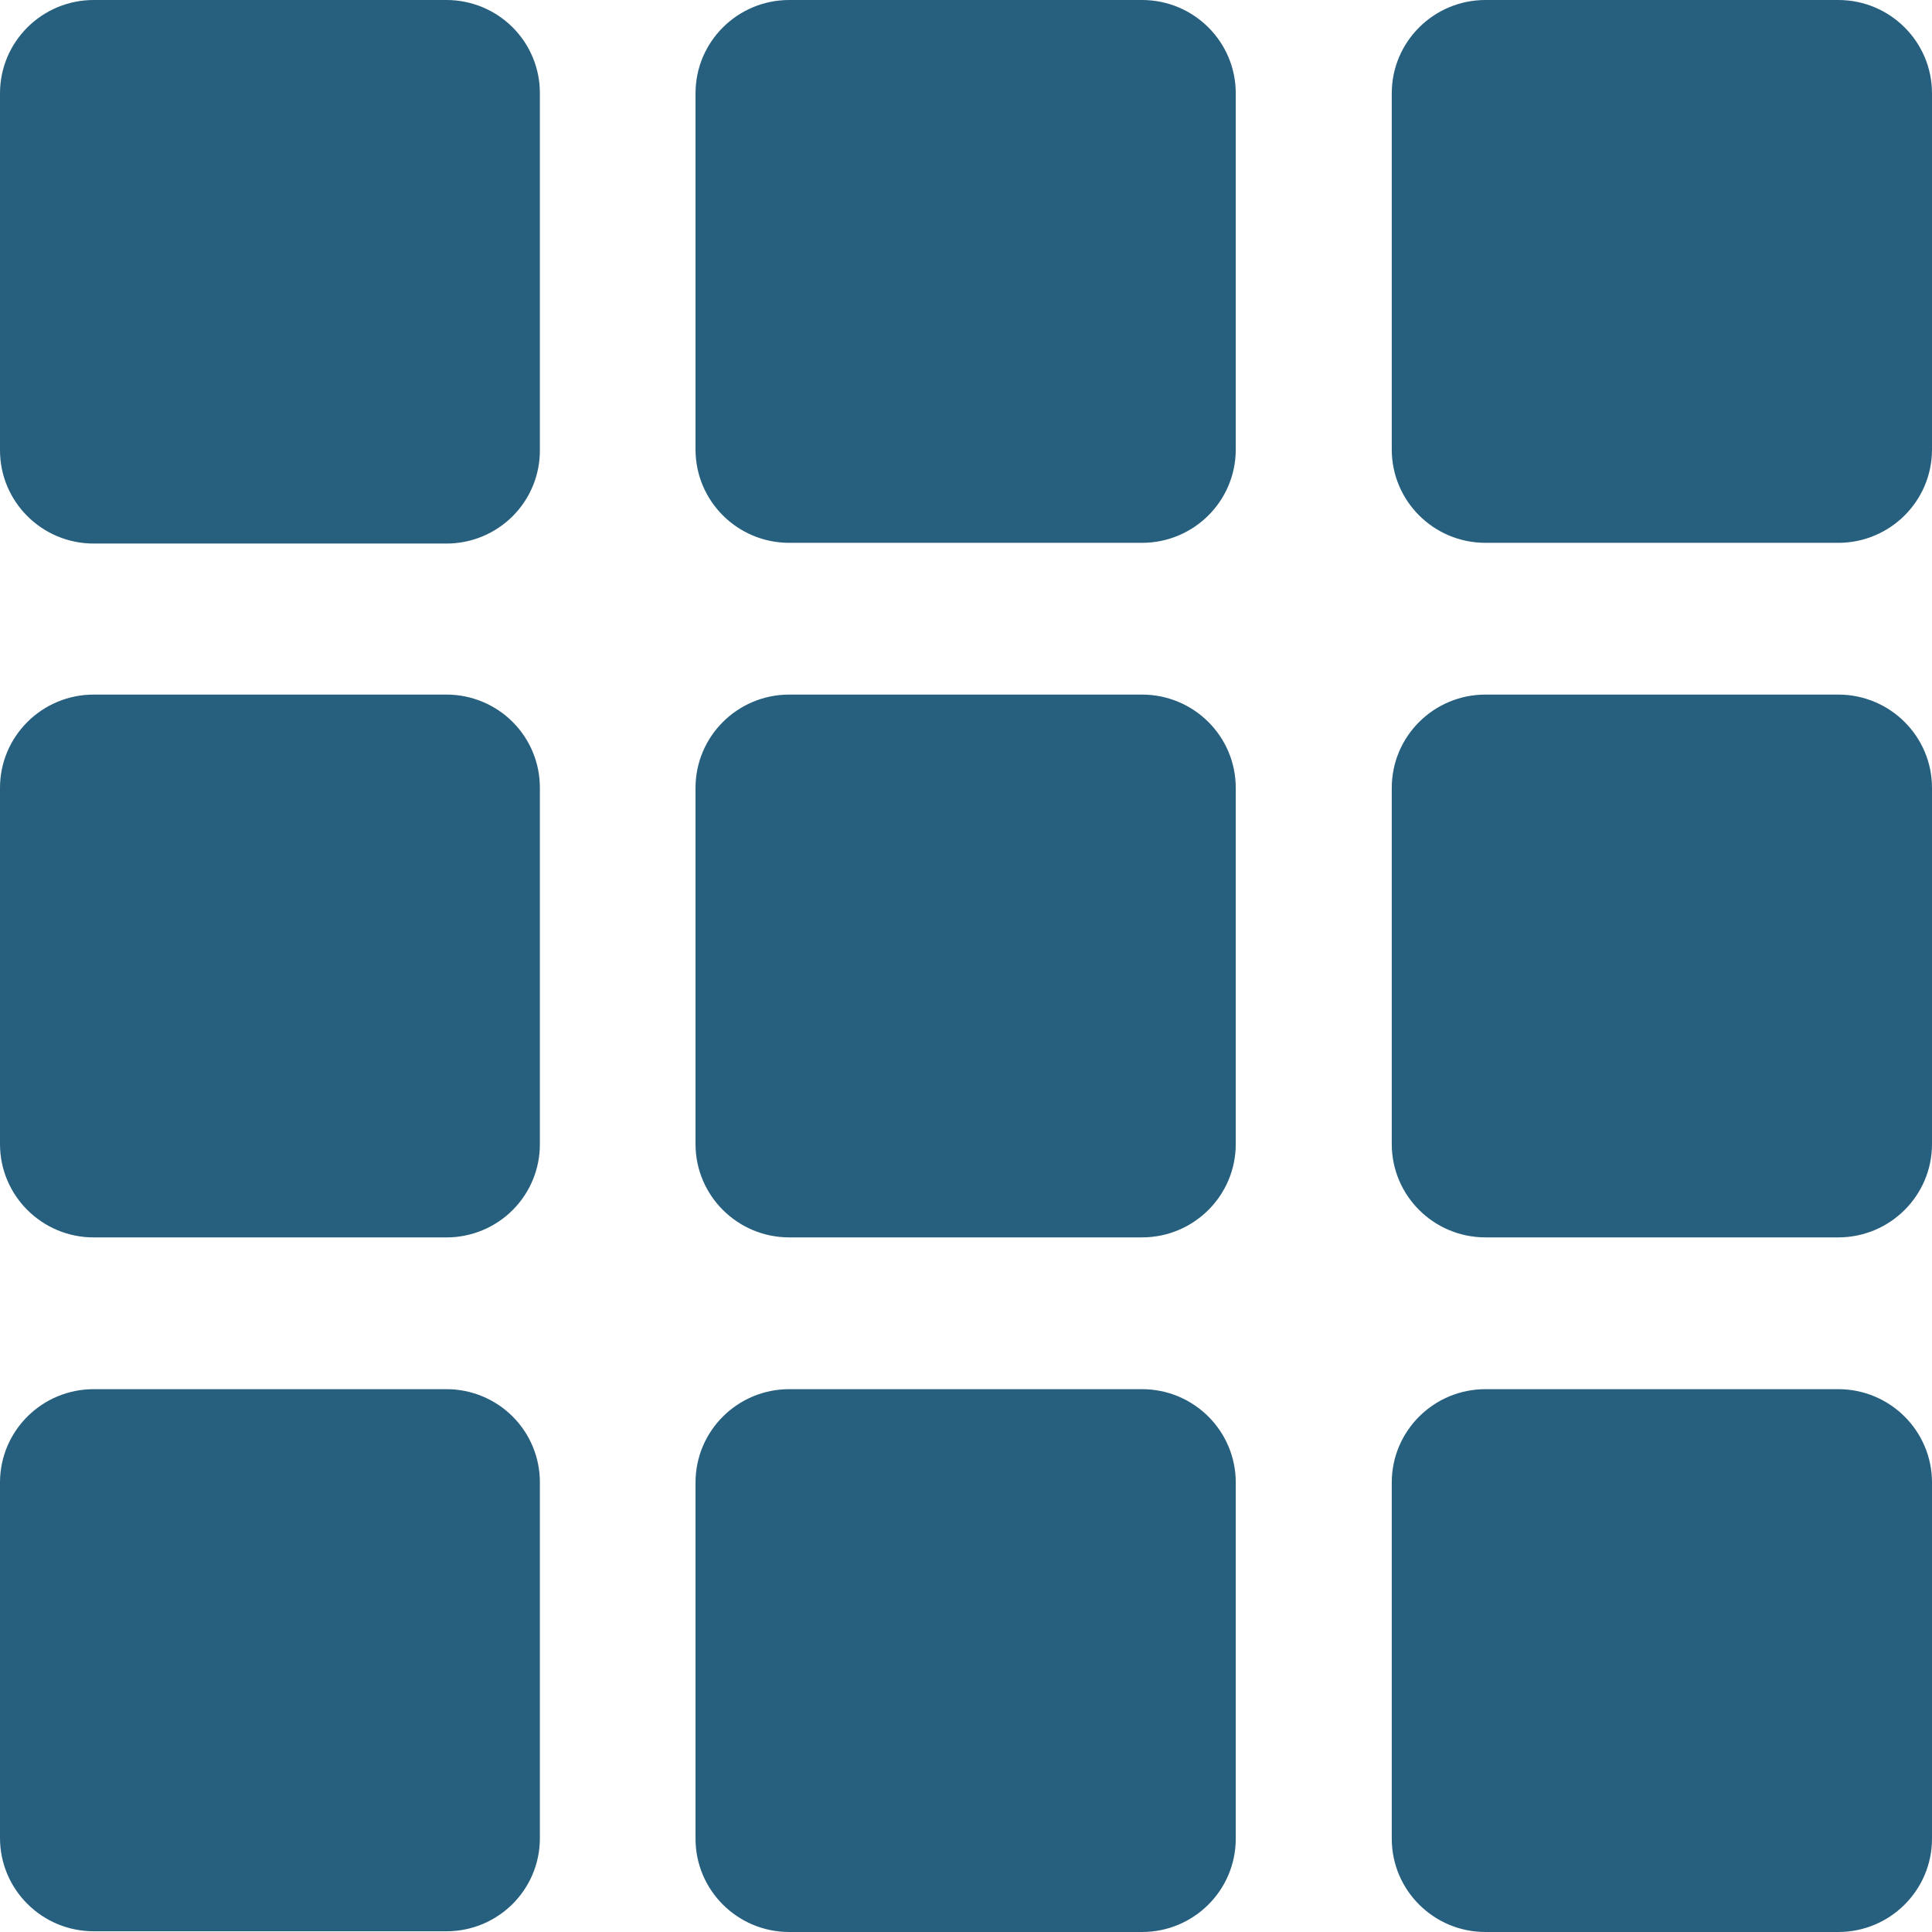
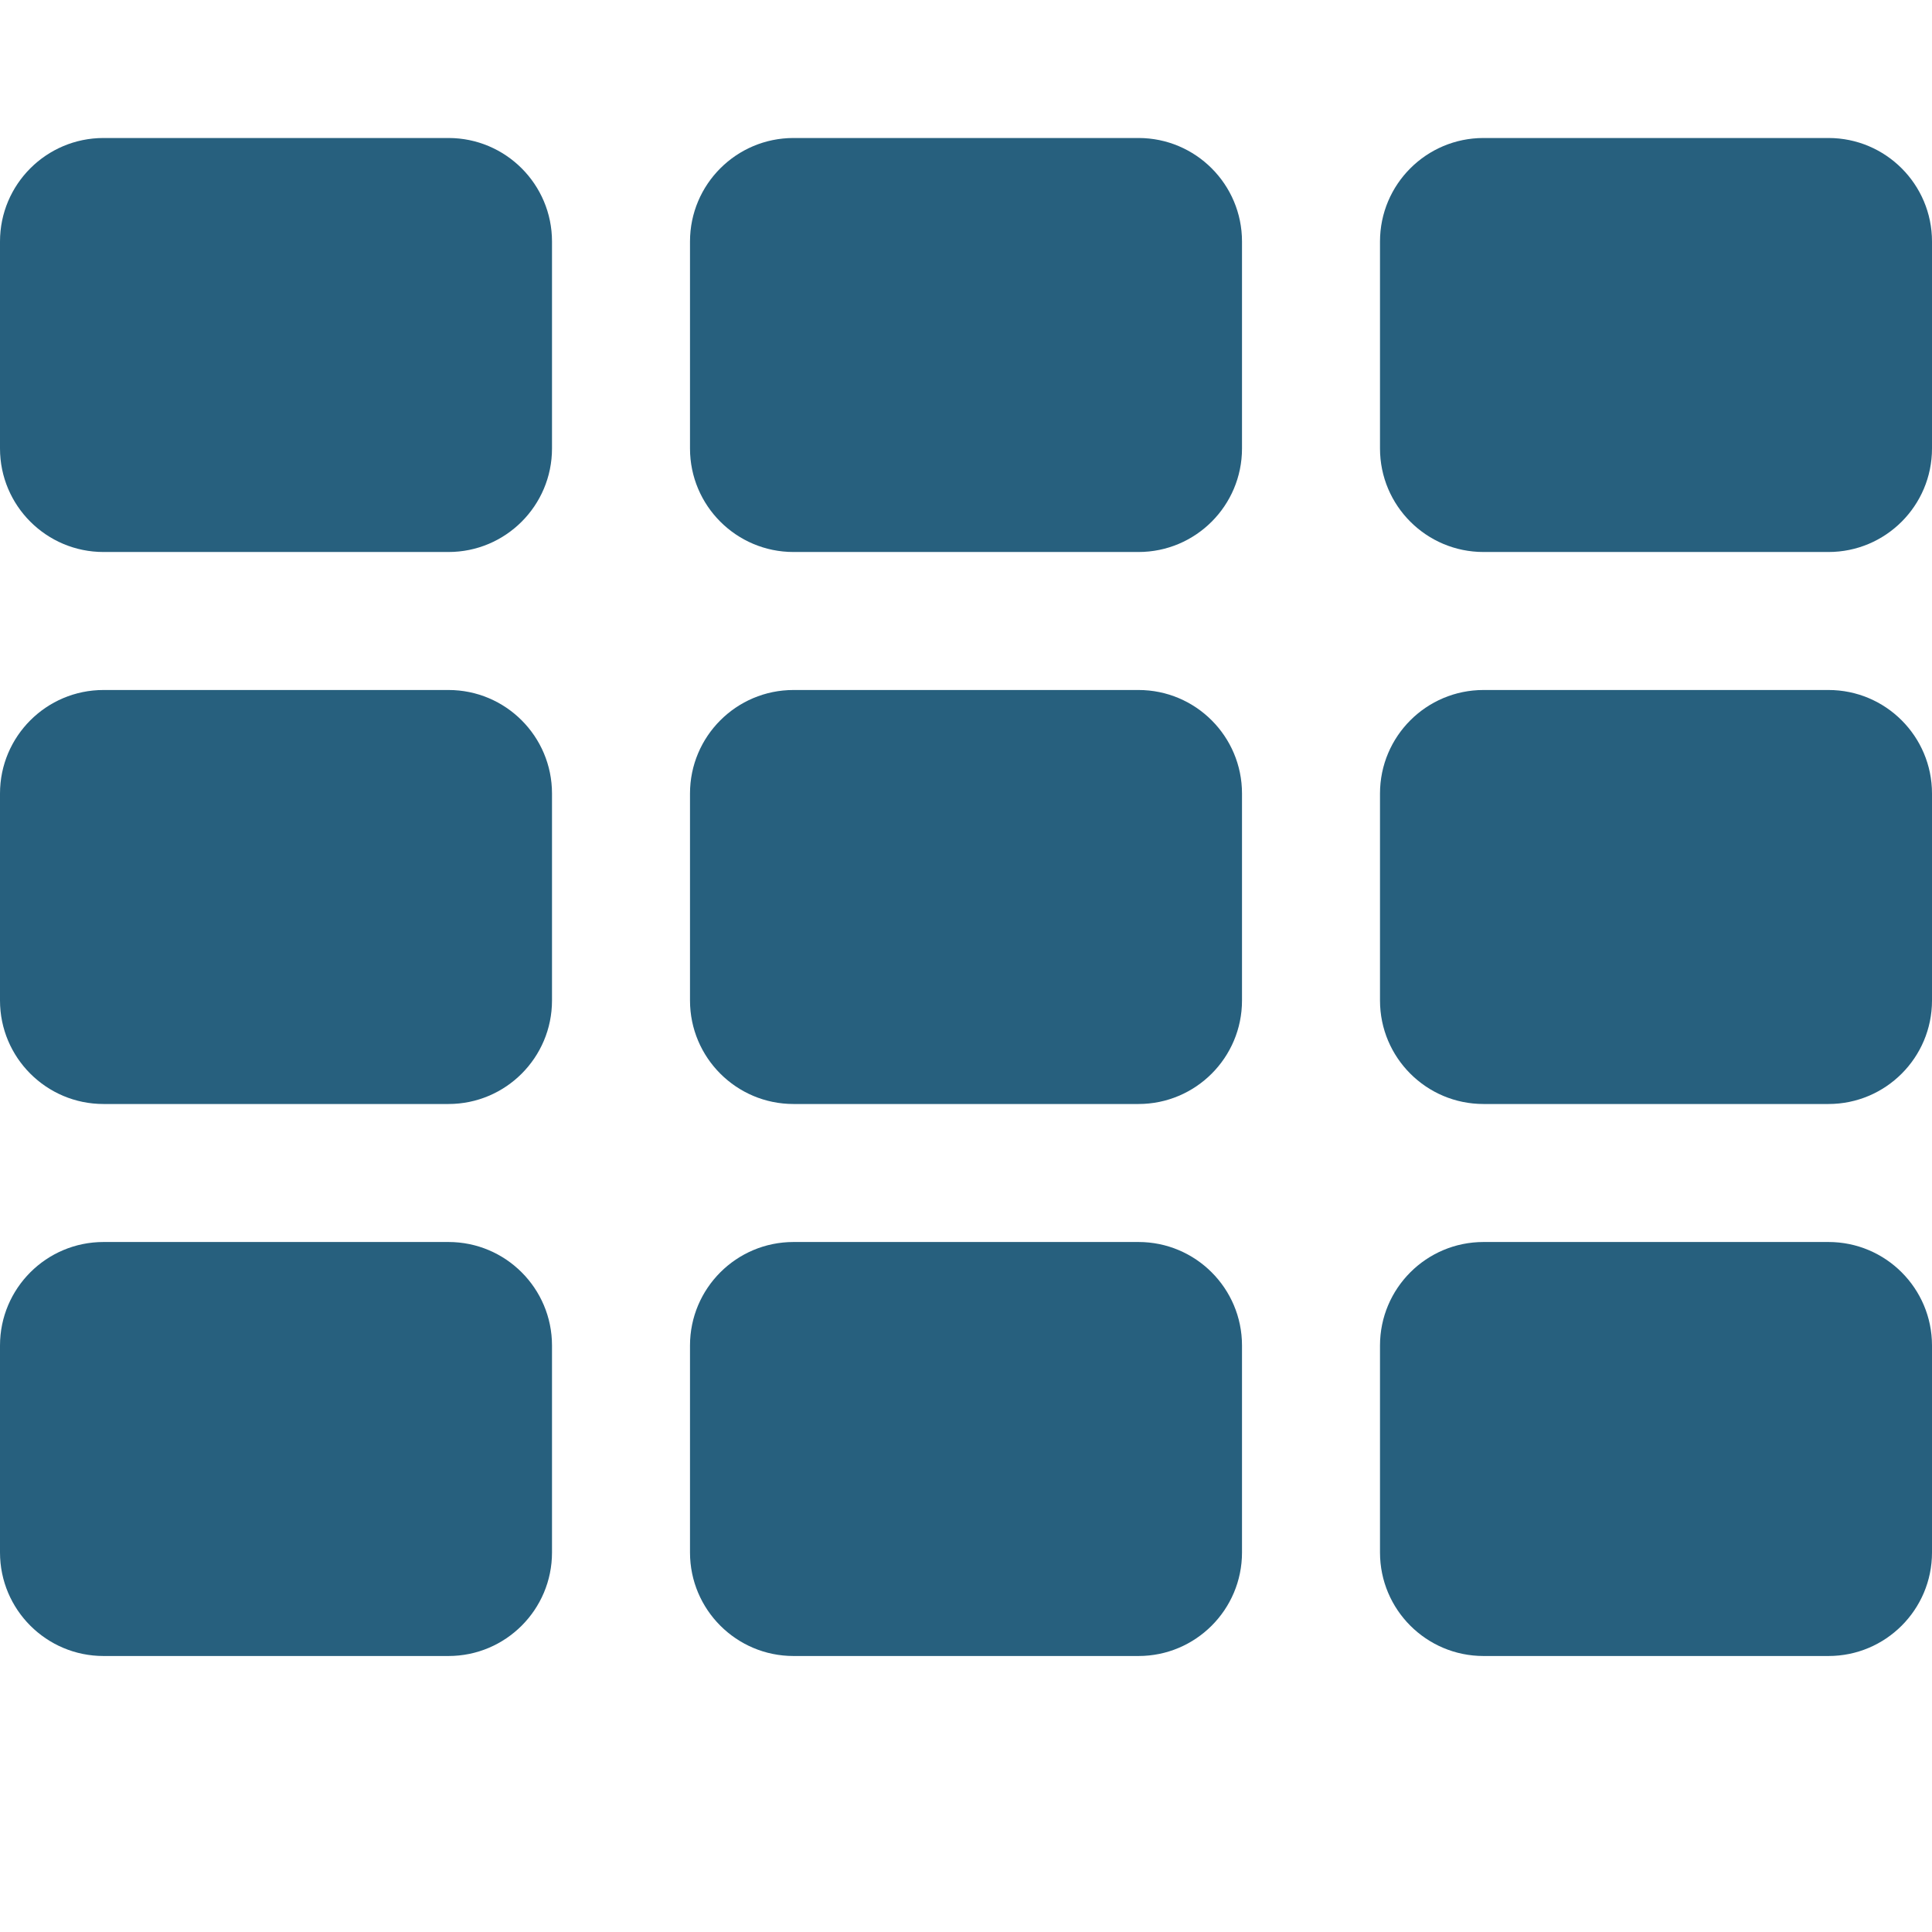
- <svg xmlns="http://www.w3.org/2000/svg" id="Layer_1" data-name="Layer 1" viewBox="0 0 64 64" version="1.1">
-   <defs id="defs4">
-     <style id="style2">.cls-1{fill:#27607e;}</style>
-   </defs>
-   <path class="cls-1" d="M 14.791,18.006 H 3.105 A 3.105,3.091 0 0 1 0,14.914 V 3.091 A 3.105,3.091 0 0 1 3.105,0 H 14.791 a 3.093,3.08 0 0 1 3.093,3.091 V 14.891 A 3.093,3.08 0 0 1 14.791,18.006 Z M 40.936,14.914 V 3.091 A 3.105,3.091 0 0 0 37.831,0 H 26.145 A 3.105,3.091 0 0 0 23.04,3.091 V 14.891 a 3.105,3.091 0 0 0 3.105,3.091 h 11.686 a 3.105,3.091 0 0 0 3.105,-3.068 z m 23.064,0 V 3.091 A 3.105,3.091 0 0 0 60.895,0 H 49.209 A 3.105,3.091 0 0 0 46.104,3.091 V 14.891 a 3.105,3.091 0 0 0 3.105,3.091 H 60.895 A 3.105,3.091 0 0 0 64,14.914 Z M 17.884,37.9 V 26.1 A 3.093,3.08 0 0 0 14.791,23.009 H 3.105 A 3.105,3.091 0 0 0 0,26.1 v 11.799 A 3.105,3.091 0 0 0 3.105,40.991 H 14.791 a 3.093,3.08 0 0 0 3.093,-3.091 z m 23.052,0 V 26.1 A 3.105,3.091 0 0 0 37.831,23.009 H 26.145 A 3.105,3.091 0 0 0 23.04,26.1 v 11.799 a 3.105,3.091 0 0 0 3.105,3.091 h 11.686 a 3.105,3.091 0 0 0 3.105,-3.091 z m 23.064,0 V 26.1 A 3.105,3.091 0 0 0 60.895,23.009 H 49.209 a 3.105,3.091 0 0 0 -3.105,3.091 v 11.799 a 3.105,3.091 0 0 0 3.105,3.091 H 60.895 A 3.105,3.091 0 0 0 64,37.9 Z M 17.884,60.909 V 49.109 A 3.093,3.08 0 0 0 14.791,46.018 H 3.105 A 3.105,3.091 0 0 0 0,49.086 v 11.799 a 3.105,3.091 0 0 0 3.105,3.091 H 14.791 a 3.093,3.08 0 0 0 3.093,-3.068 z m 23.052,0 V 49.109 A 3.105,3.091 0 0 0 37.831,46.018 H 26.145 A 3.105,3.091 0 0 0 23.04,49.109 v 11.799 A 3.105,3.091 0 0 0 26.145,64 h 11.686 a 3.105,3.091 0 0 0 3.105,-3.091 z m 23.064,0 V 49.109 A 3.105,3.091 0 0 0 60.895,46.018 H 49.209 a 3.105,3.091 0 0 0 -3.105,3.091 v 11.799 A 3.105,3.091 0 0 0 49.209,64 H 60.895 A 3.105,3.091 0 0 0 64,60.909 Z" id="path8" style="fill:#27607e;stroke-width:1.183" />
+ <svg xmlns="http://www.w3.org/2000/svg" version="1.1" width="28" height="28" viewBox="0 0 28 28">
+   <path fill="#27607e" d="M8 19.5v3c0 0.828-0.672 1.5-1.5 1.5h-5c-0.828 0-1.5-0.672-1.5-1.5v-3c0-0.828 0.672-1.5 1.5-1.5h5c0.828 0 1.5 0.672 1.5 1.5zM8 11.5v3c0 0.828-0.672 1.5-1.5 1.5h-5c-0.828 0-1.5-0.672-1.5-1.5v-3c0-0.828 0.672-1.5 1.5-1.5h5c0.828 0 1.5 0.672 1.5 1.5zM18 19.5v3c0 0.828-0.672 1.5-1.5 1.5h-5c-0.828 0-1.5-0.672-1.5-1.5v-3c0-0.828 0.672-1.5 1.5-1.5h5c0.828 0 1.5 0.672 1.5 1.5zM8 3.5v3c0 0.828-0.672 1.5-1.5 1.5h-5c-0.828 0-1.5-0.672-1.5-1.5v-3c0-0.828 0.672-1.5 1.5-1.5h5c0.828 0 1.5 0.672 1.5 1.5zM18 11.5v3c0 0.828-0.672 1.5-1.5 1.5h-5c-0.828 0-1.5-0.672-1.5-1.5v-3c0-0.828 0.672-1.5 1.5-1.5h5c0.828 0 1.5 0.672 1.5 1.5zM28 19.5v3c0 0.828-0.672 1.5-1.5 1.5h-5c-0.828 0-1.5-0.672-1.5-1.5v-3c0-0.828 0.672-1.5 1.5-1.5h5c0.828 0 1.5 0.672 1.5 1.5zM18 3.5v3c0 0.828-0.672 1.5-1.5 1.5h-5c-0.828 0-1.5-0.672-1.5-1.5v-3c0-0.828 0.672-1.5 1.5-1.5h5c0.828 0 1.5 0.672 1.5 1.5zM28 11.5v3c0 0.828-0.672 1.5-1.5 1.5h-5c-0.828 0-1.5-0.672-1.5-1.5v-3c0-0.828 0.672-1.5 1.5-1.5h5c0.828 0 1.5 0.672 1.5 1.5zM28 3.5v3c0 0.828-0.672 1.5-1.5 1.5h-5c-0.828 0-1.5-0.672-1.5-1.5v-3c0-0.828 0.672-1.5 1.5-1.5h5c0.828 0 1.5 0.672 1.5 1.5z" />
</svg>
